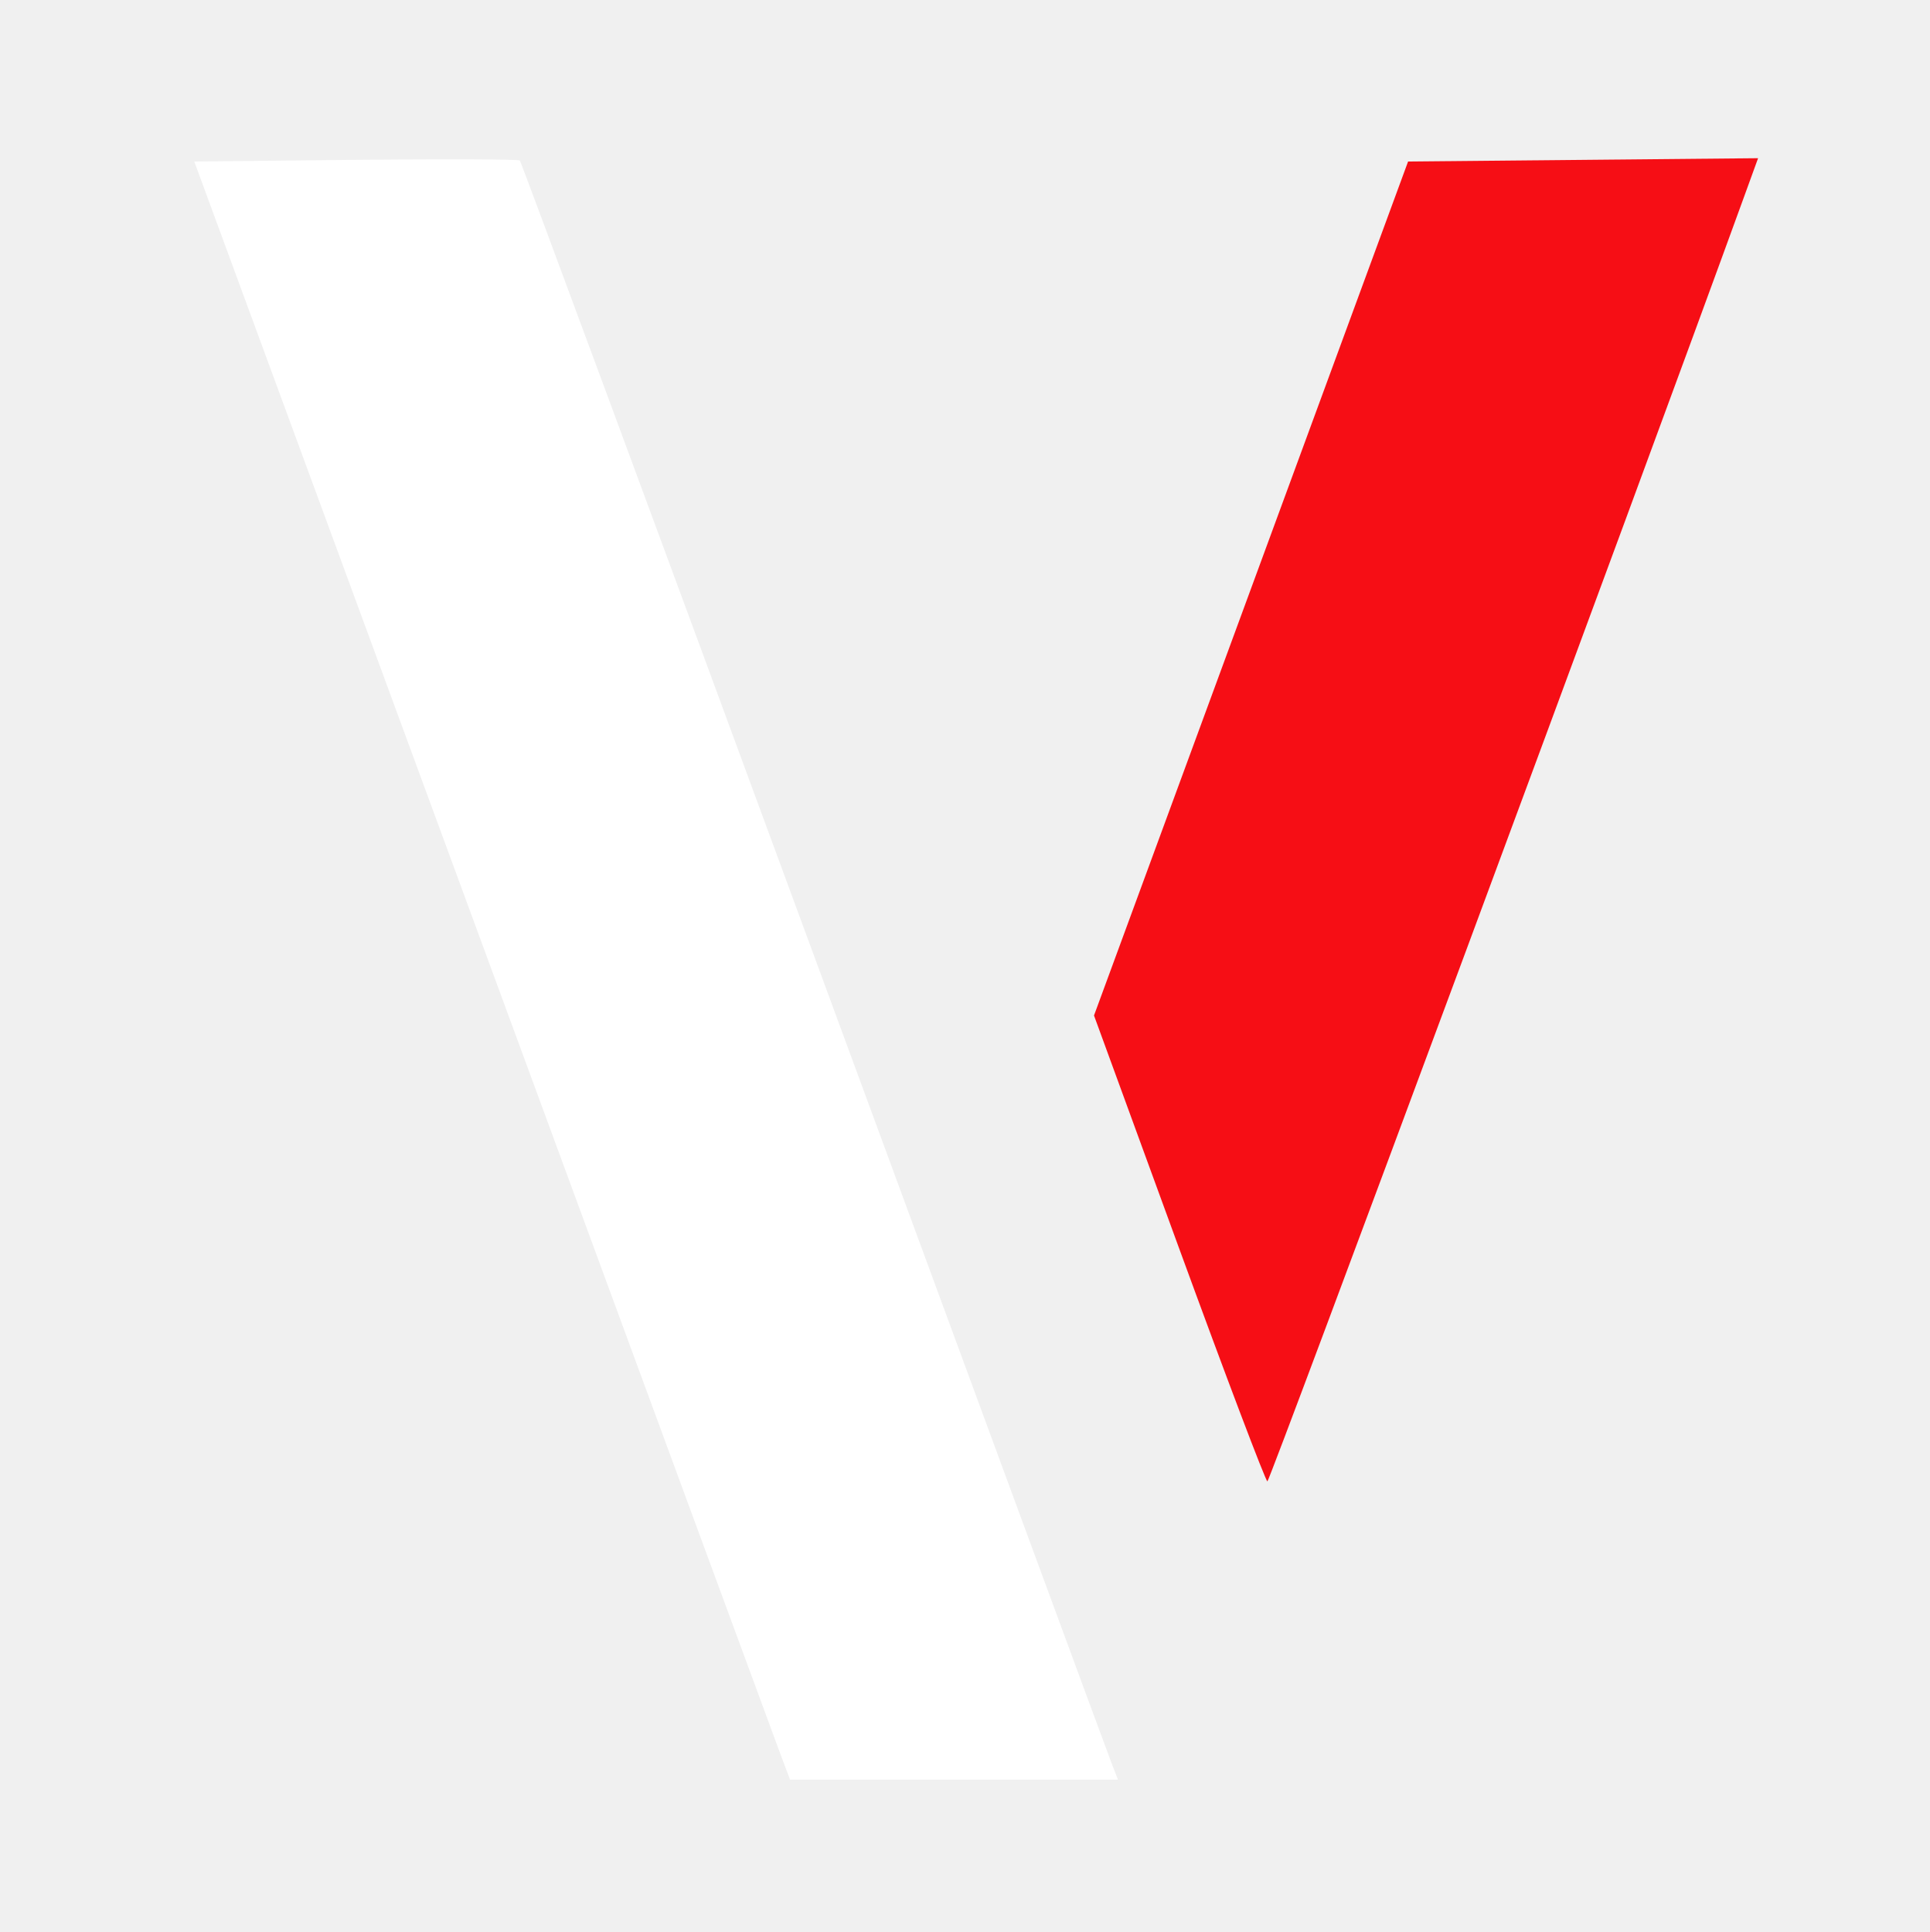
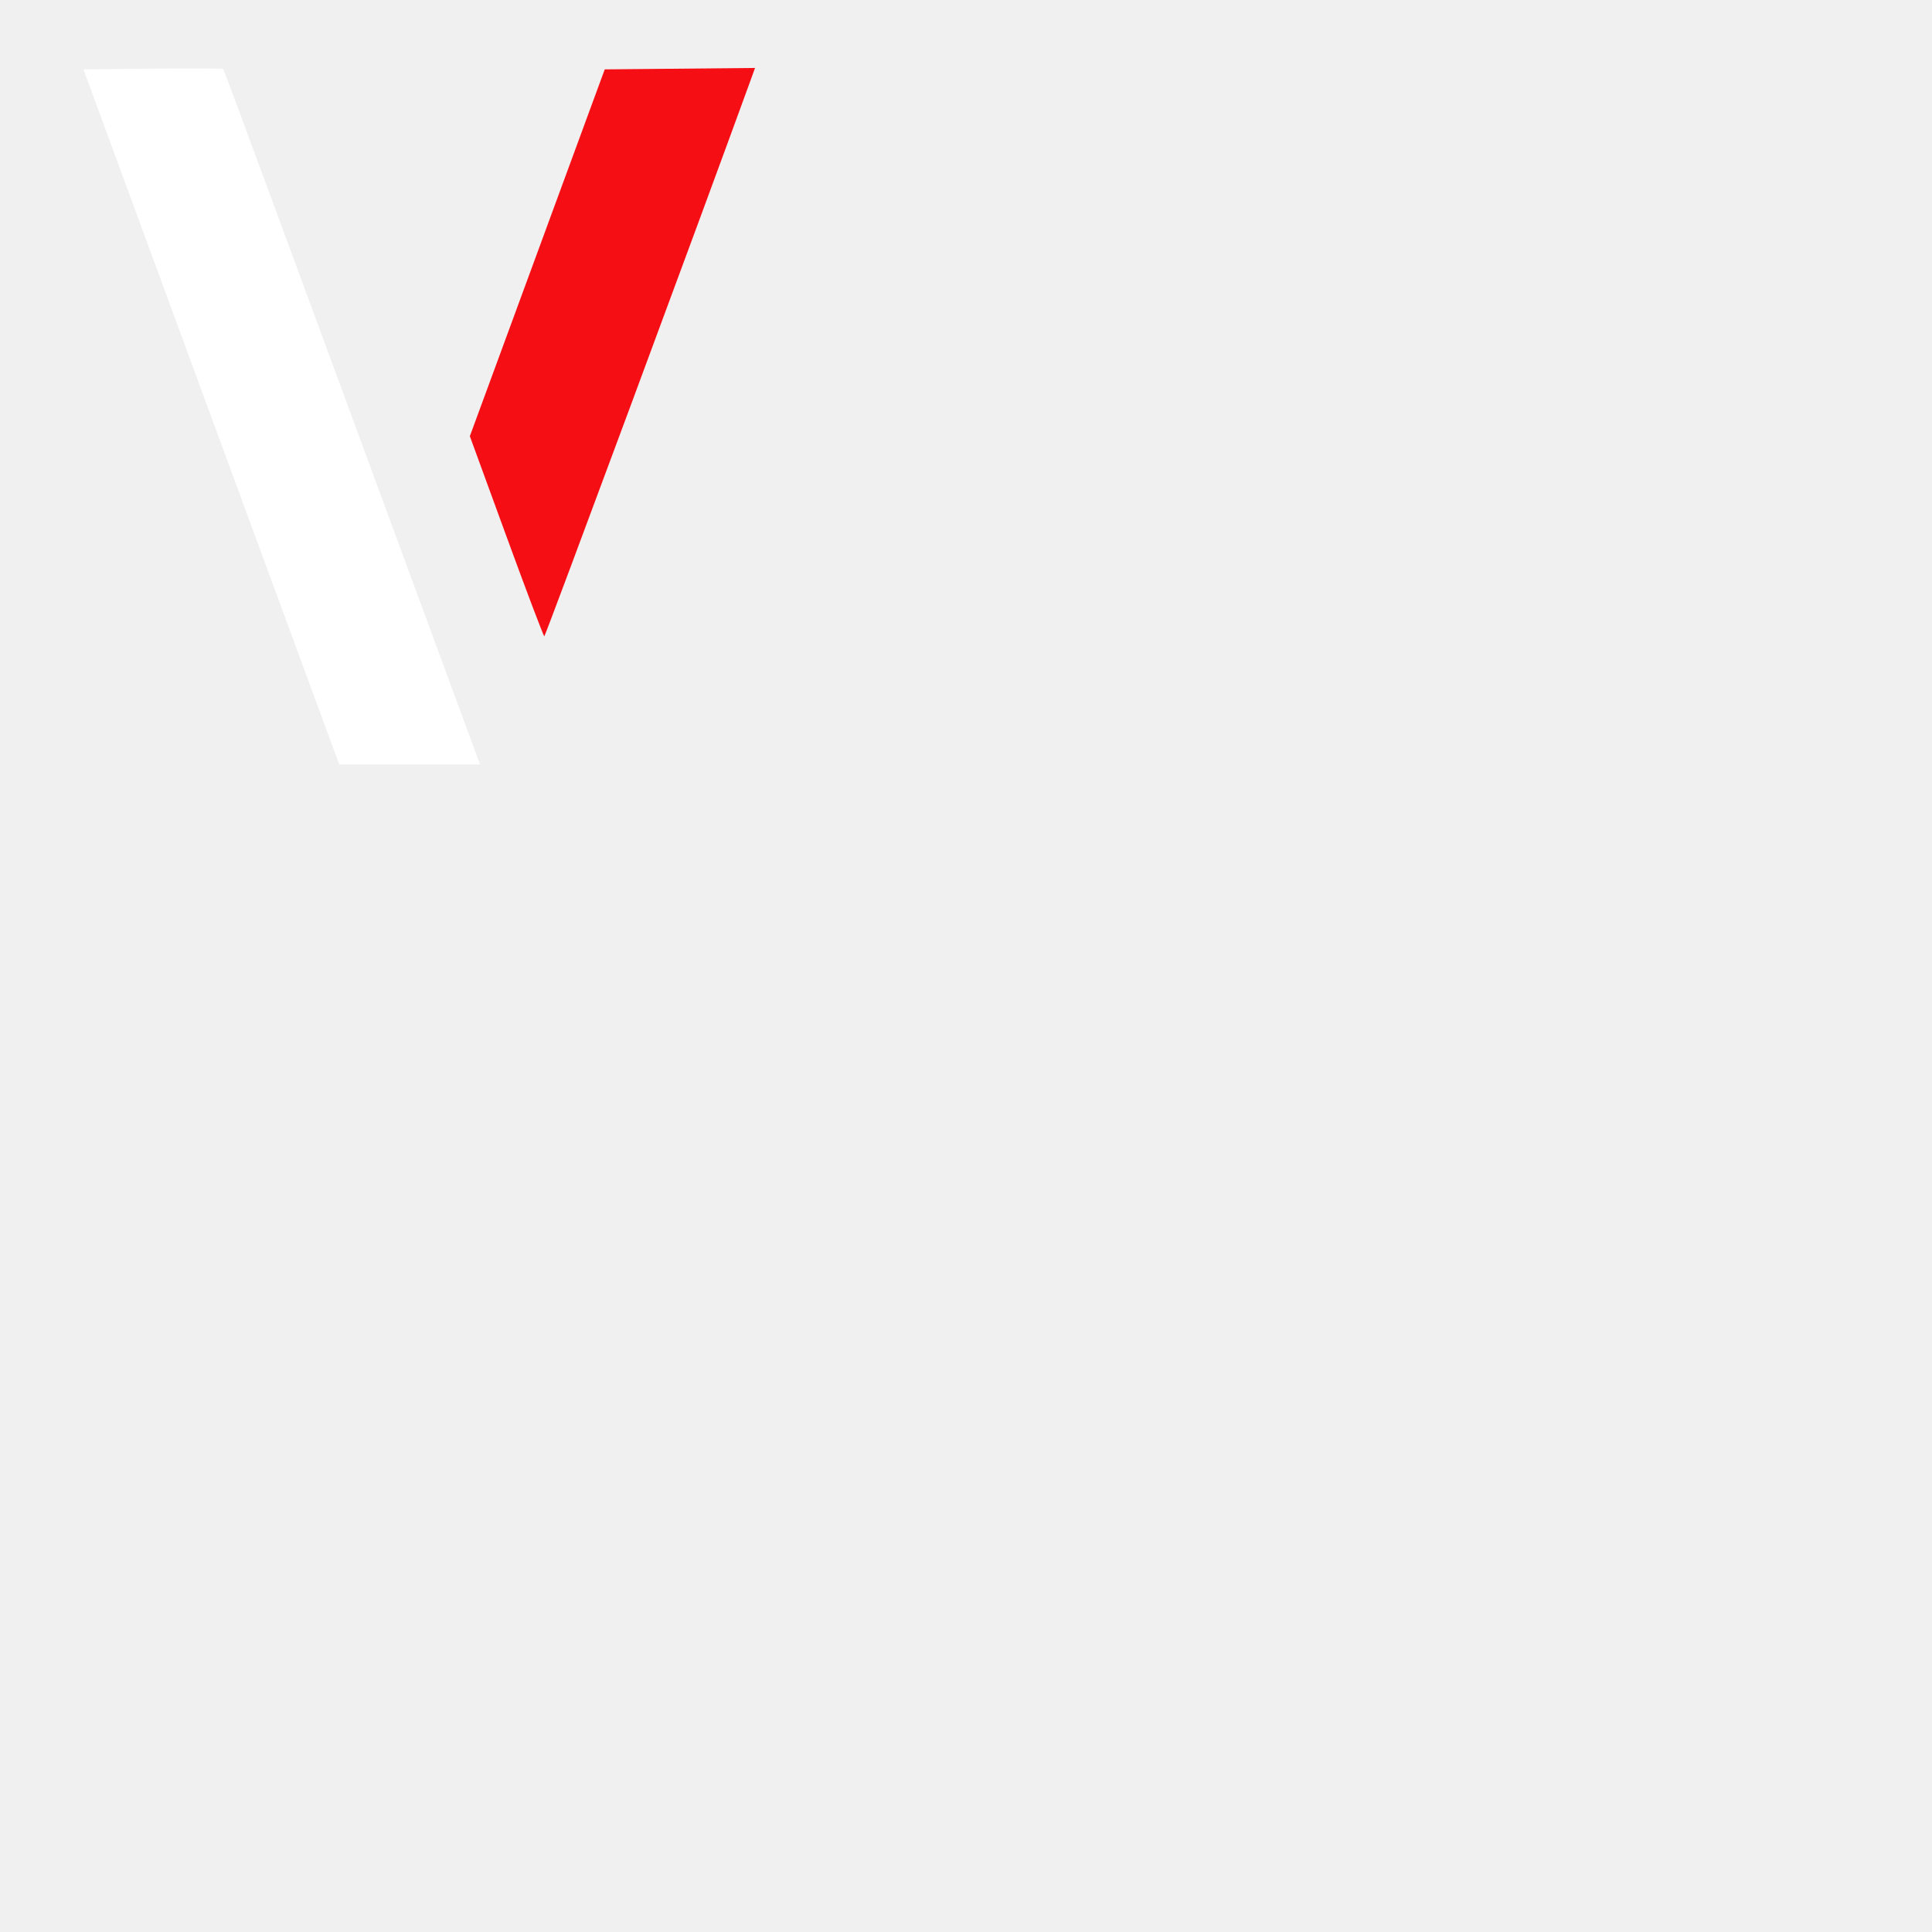
- <svg xmlns="http://www.w3.org/2000/svg" version="1.1" id="svg1" width="219.636" height="219.927" viewBox="0 0 219.636 219.927" style="&#10;">
-   <defs id="defs1" />
-   <g id="g1">
+ <svg xmlns="http://www.w3.org/2000/svg" viewBox="0 0 512 512" height="512" width="512">
+   <g>
    <path style="fill:#f60e15;fill-opacity:1;stroke-width:0.707" d="m 134.205,142.116 -9.691,-26.519 17.874,-48.606 17.874,-48.606 19.917,-0.188 19.917,-0.188 -1.609,4.43 c -12.035,33.147 -53.973,146.187 -54.238,146.191 -0.194,0.002 -4.714,-11.929 -10.044,-26.515 z" id="path4" />
    <path style="fill:#ffffff;fill-opacity:1;stroke-width:0.707" d="M 88.788,199.581 C 88.166,197.928 72.909,156.483 54.884,107.48 L 22.111,18.385 40.506,18.196 c 10.117,-0.104 18.514,-0.07 18.659,0.075 0.145,0.145 15.183,40.8 33.417,90.345 18.234,49.545 33.492,90.956 33.907,92.025 l 0.755,1.945 H 108.582 89.92 Z" id="path5" />
  </g>
</svg>
